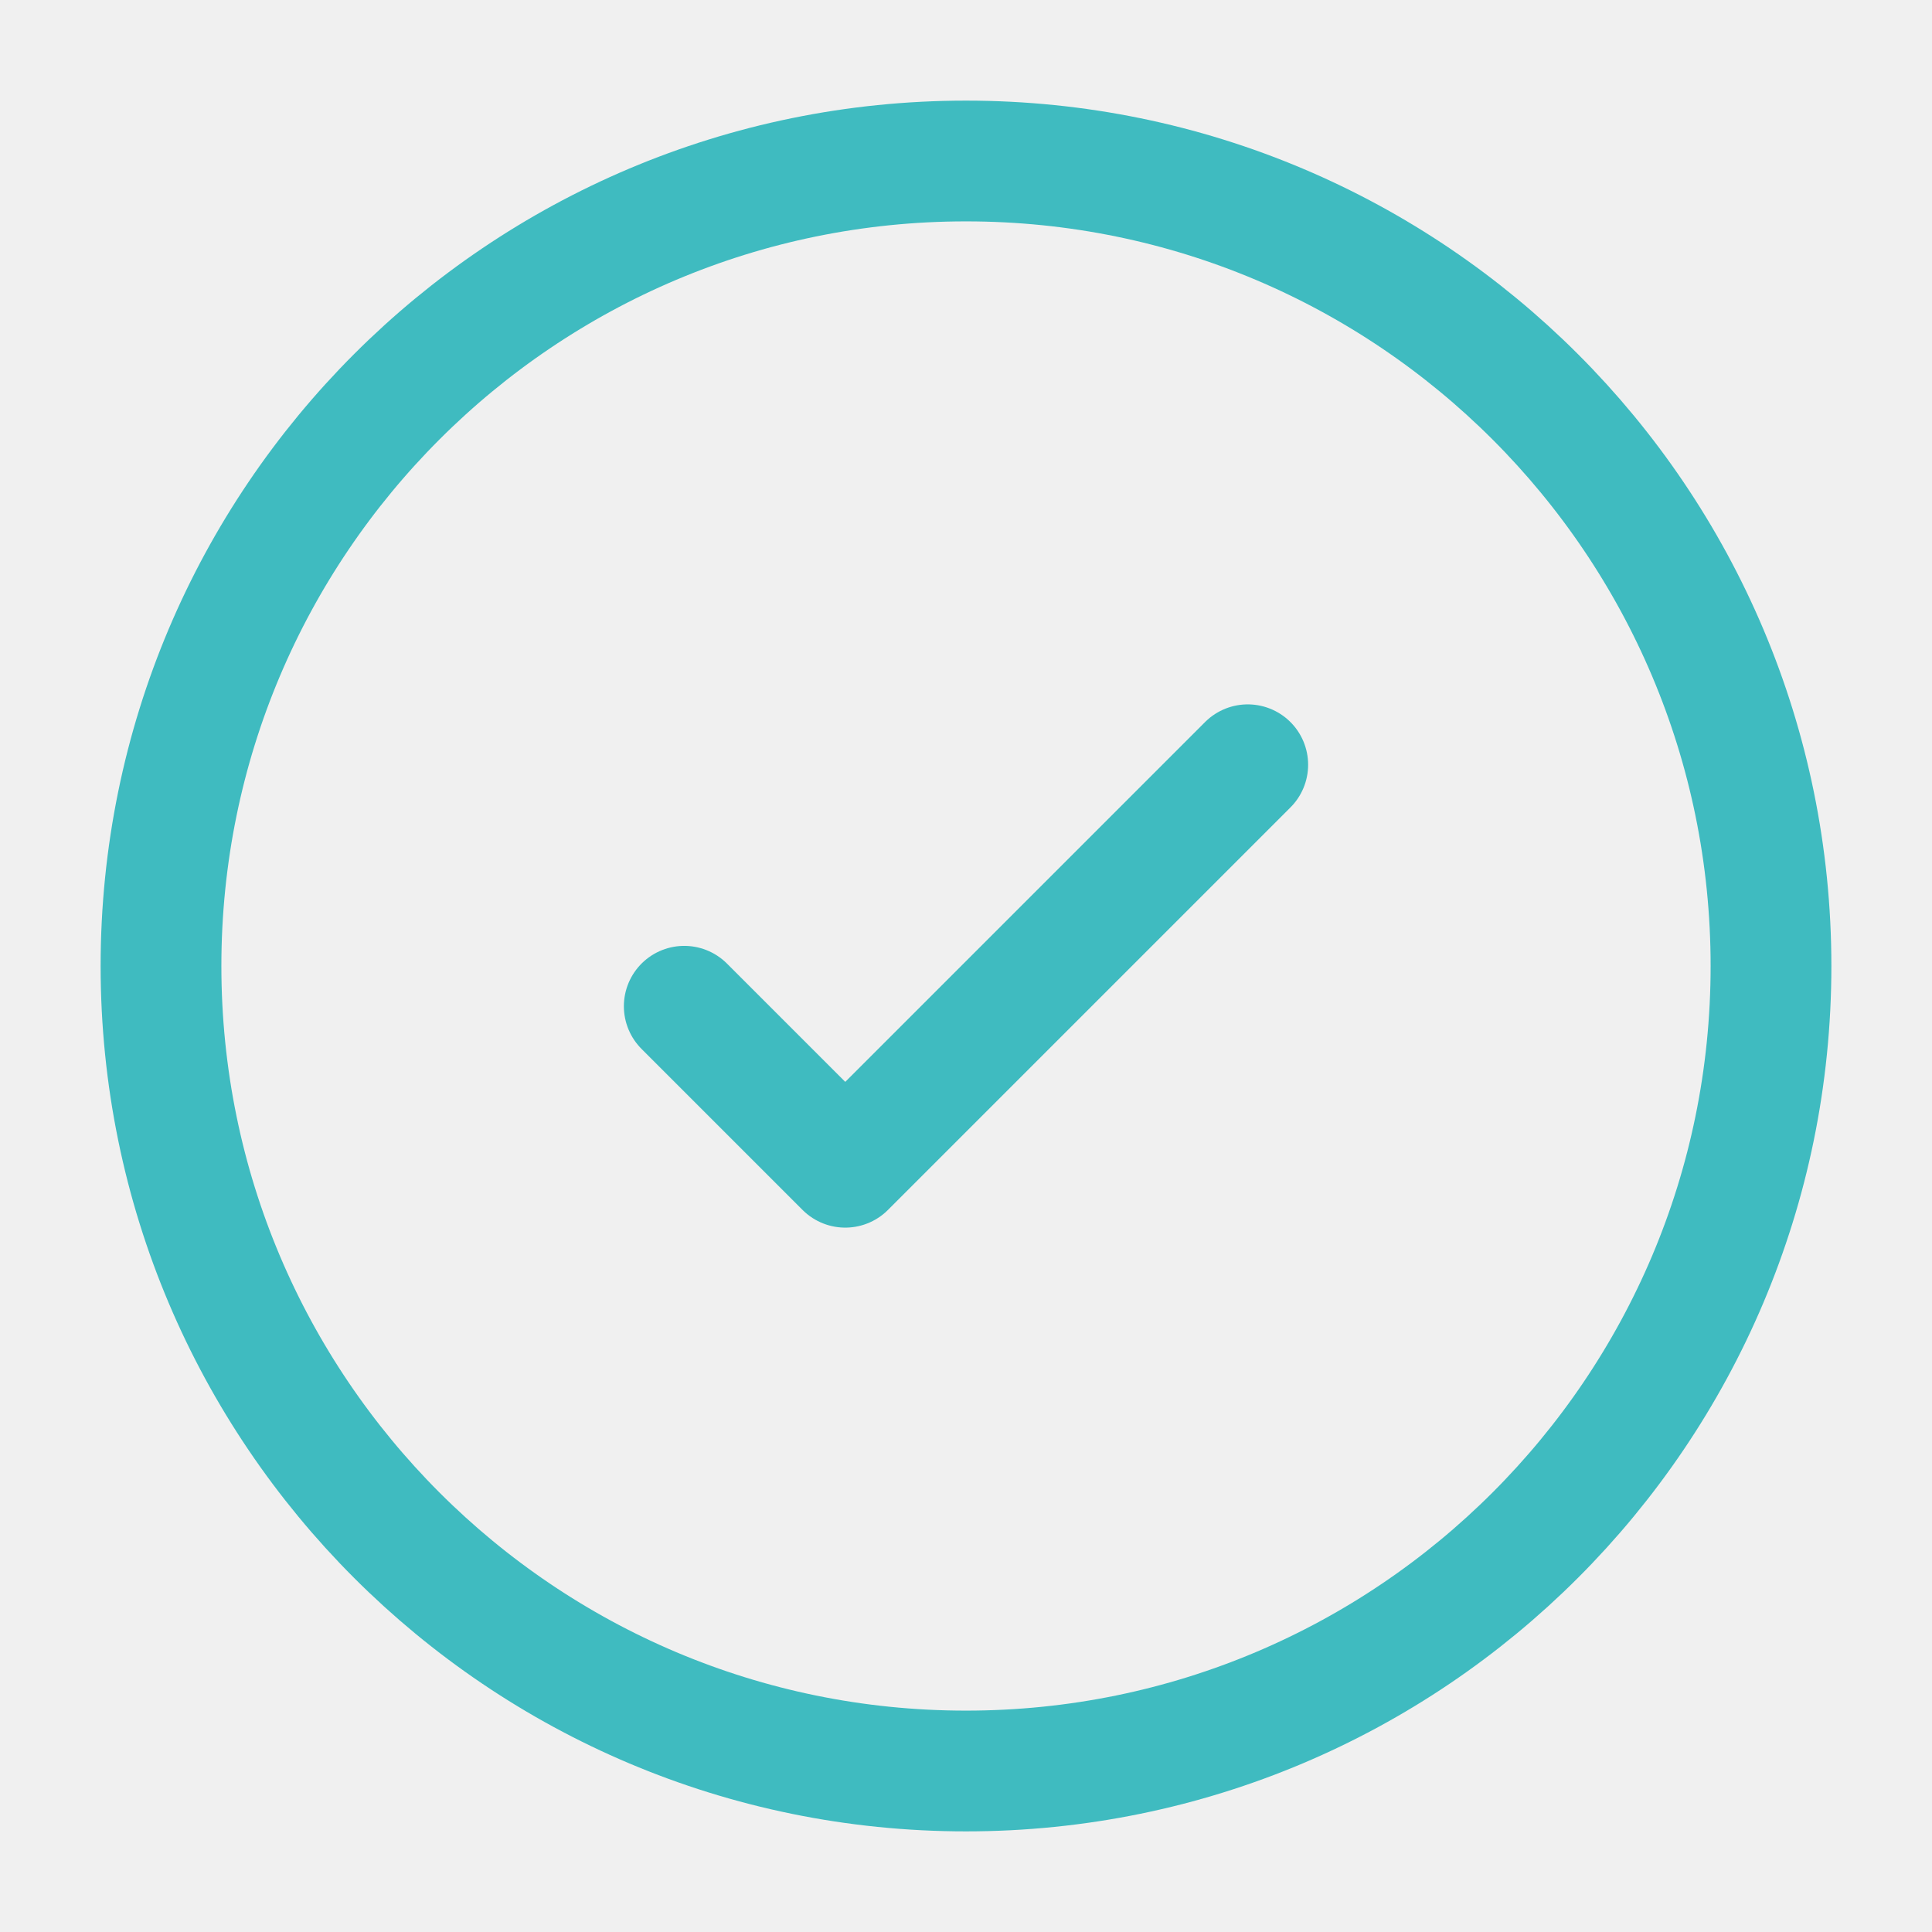
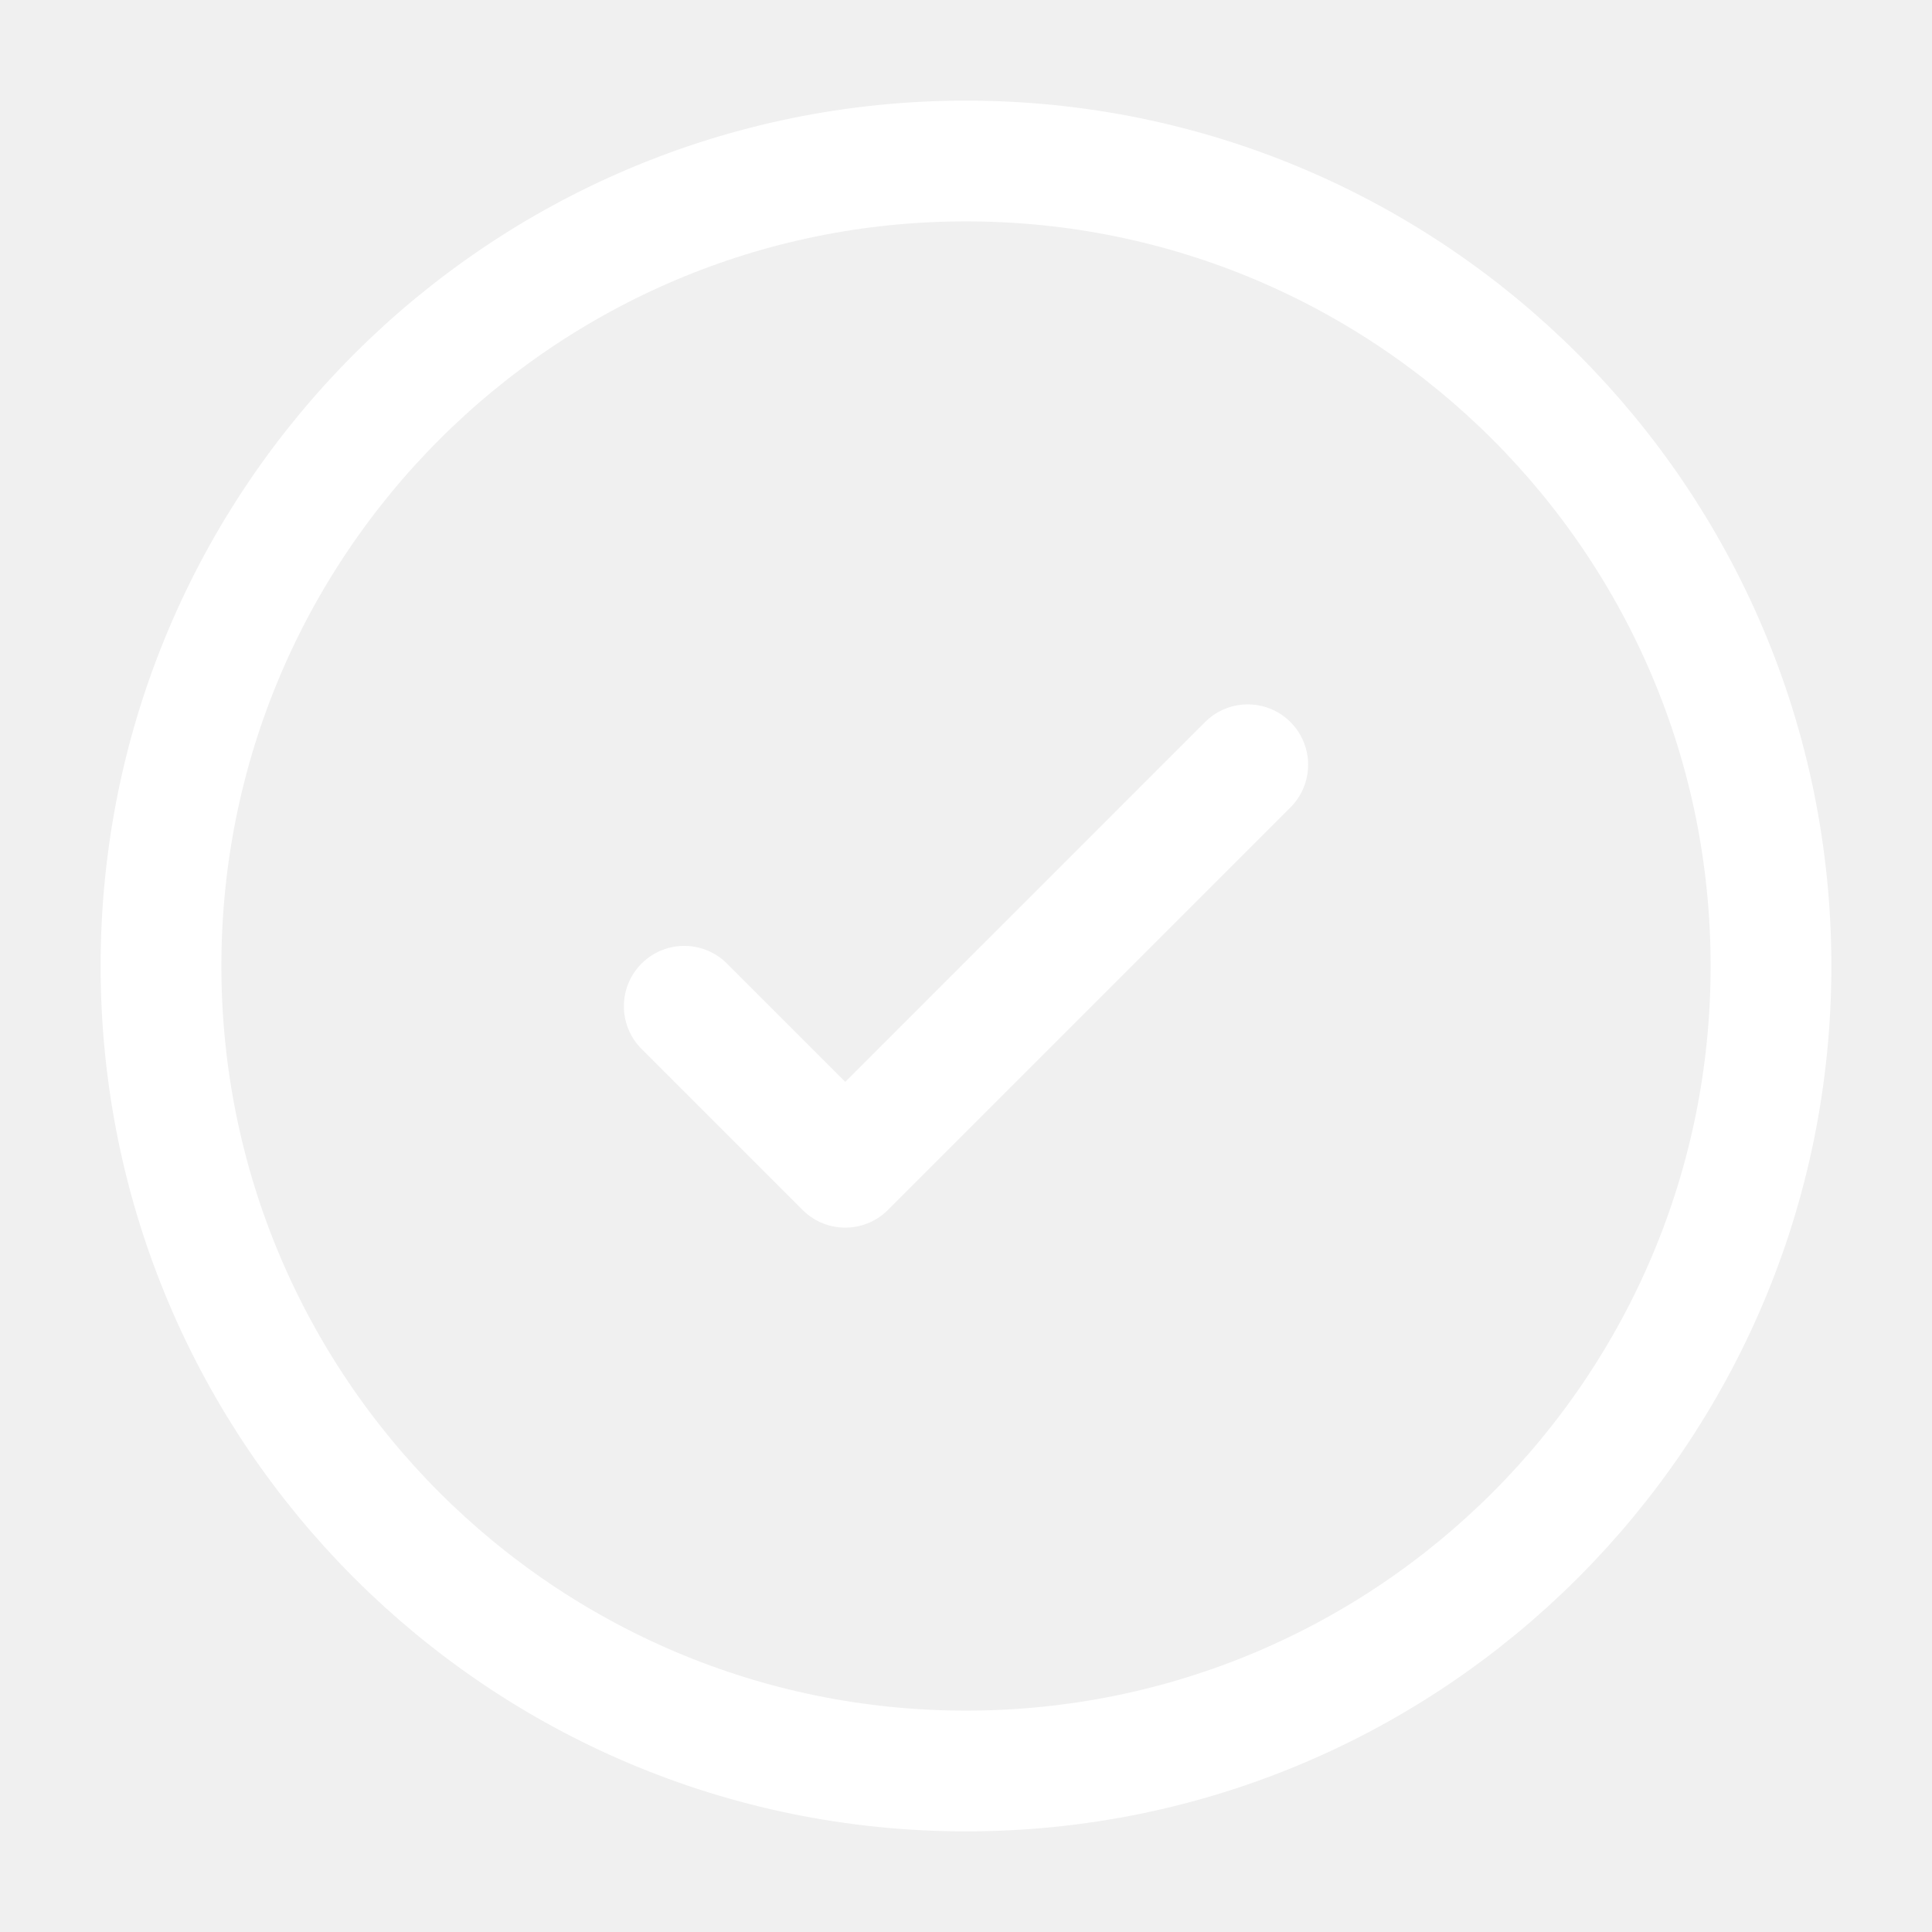
<svg xmlns="http://www.w3.org/2000/svg" width="800px" height="800px" viewBox="0 0 24 24" fill="none">
  <g id="SVGRepo_bgCarrier" stroke-width="0" />
  <g id="SVGRepo_tracerCarrier" stroke-linecap="round" stroke-linejoin="round" />
  <g id="SVGRepo_iconCarrier">
-     <circle cx="12" cy="12" r="10" stroke="#3fbbc0" stroke-width="1.5" />
-     <path d="M8.5 12.5L10.5 14.5L15.5 9.5" stroke="#3fbbc0" stroke-width="1.5" stroke-linecap="round" stroke-linejoin="round" />
+     <circle cx="12" cy="12" r="10" stroke="#fff" stroke-width="1.5" />
+     <path d="M8.5 12.5L10.5 14.5L15.5 9.5" stroke="#fff" stroke-width="1.5" stroke-linecap="round" stroke-linejoin="round" />
  </g>
</svg>
